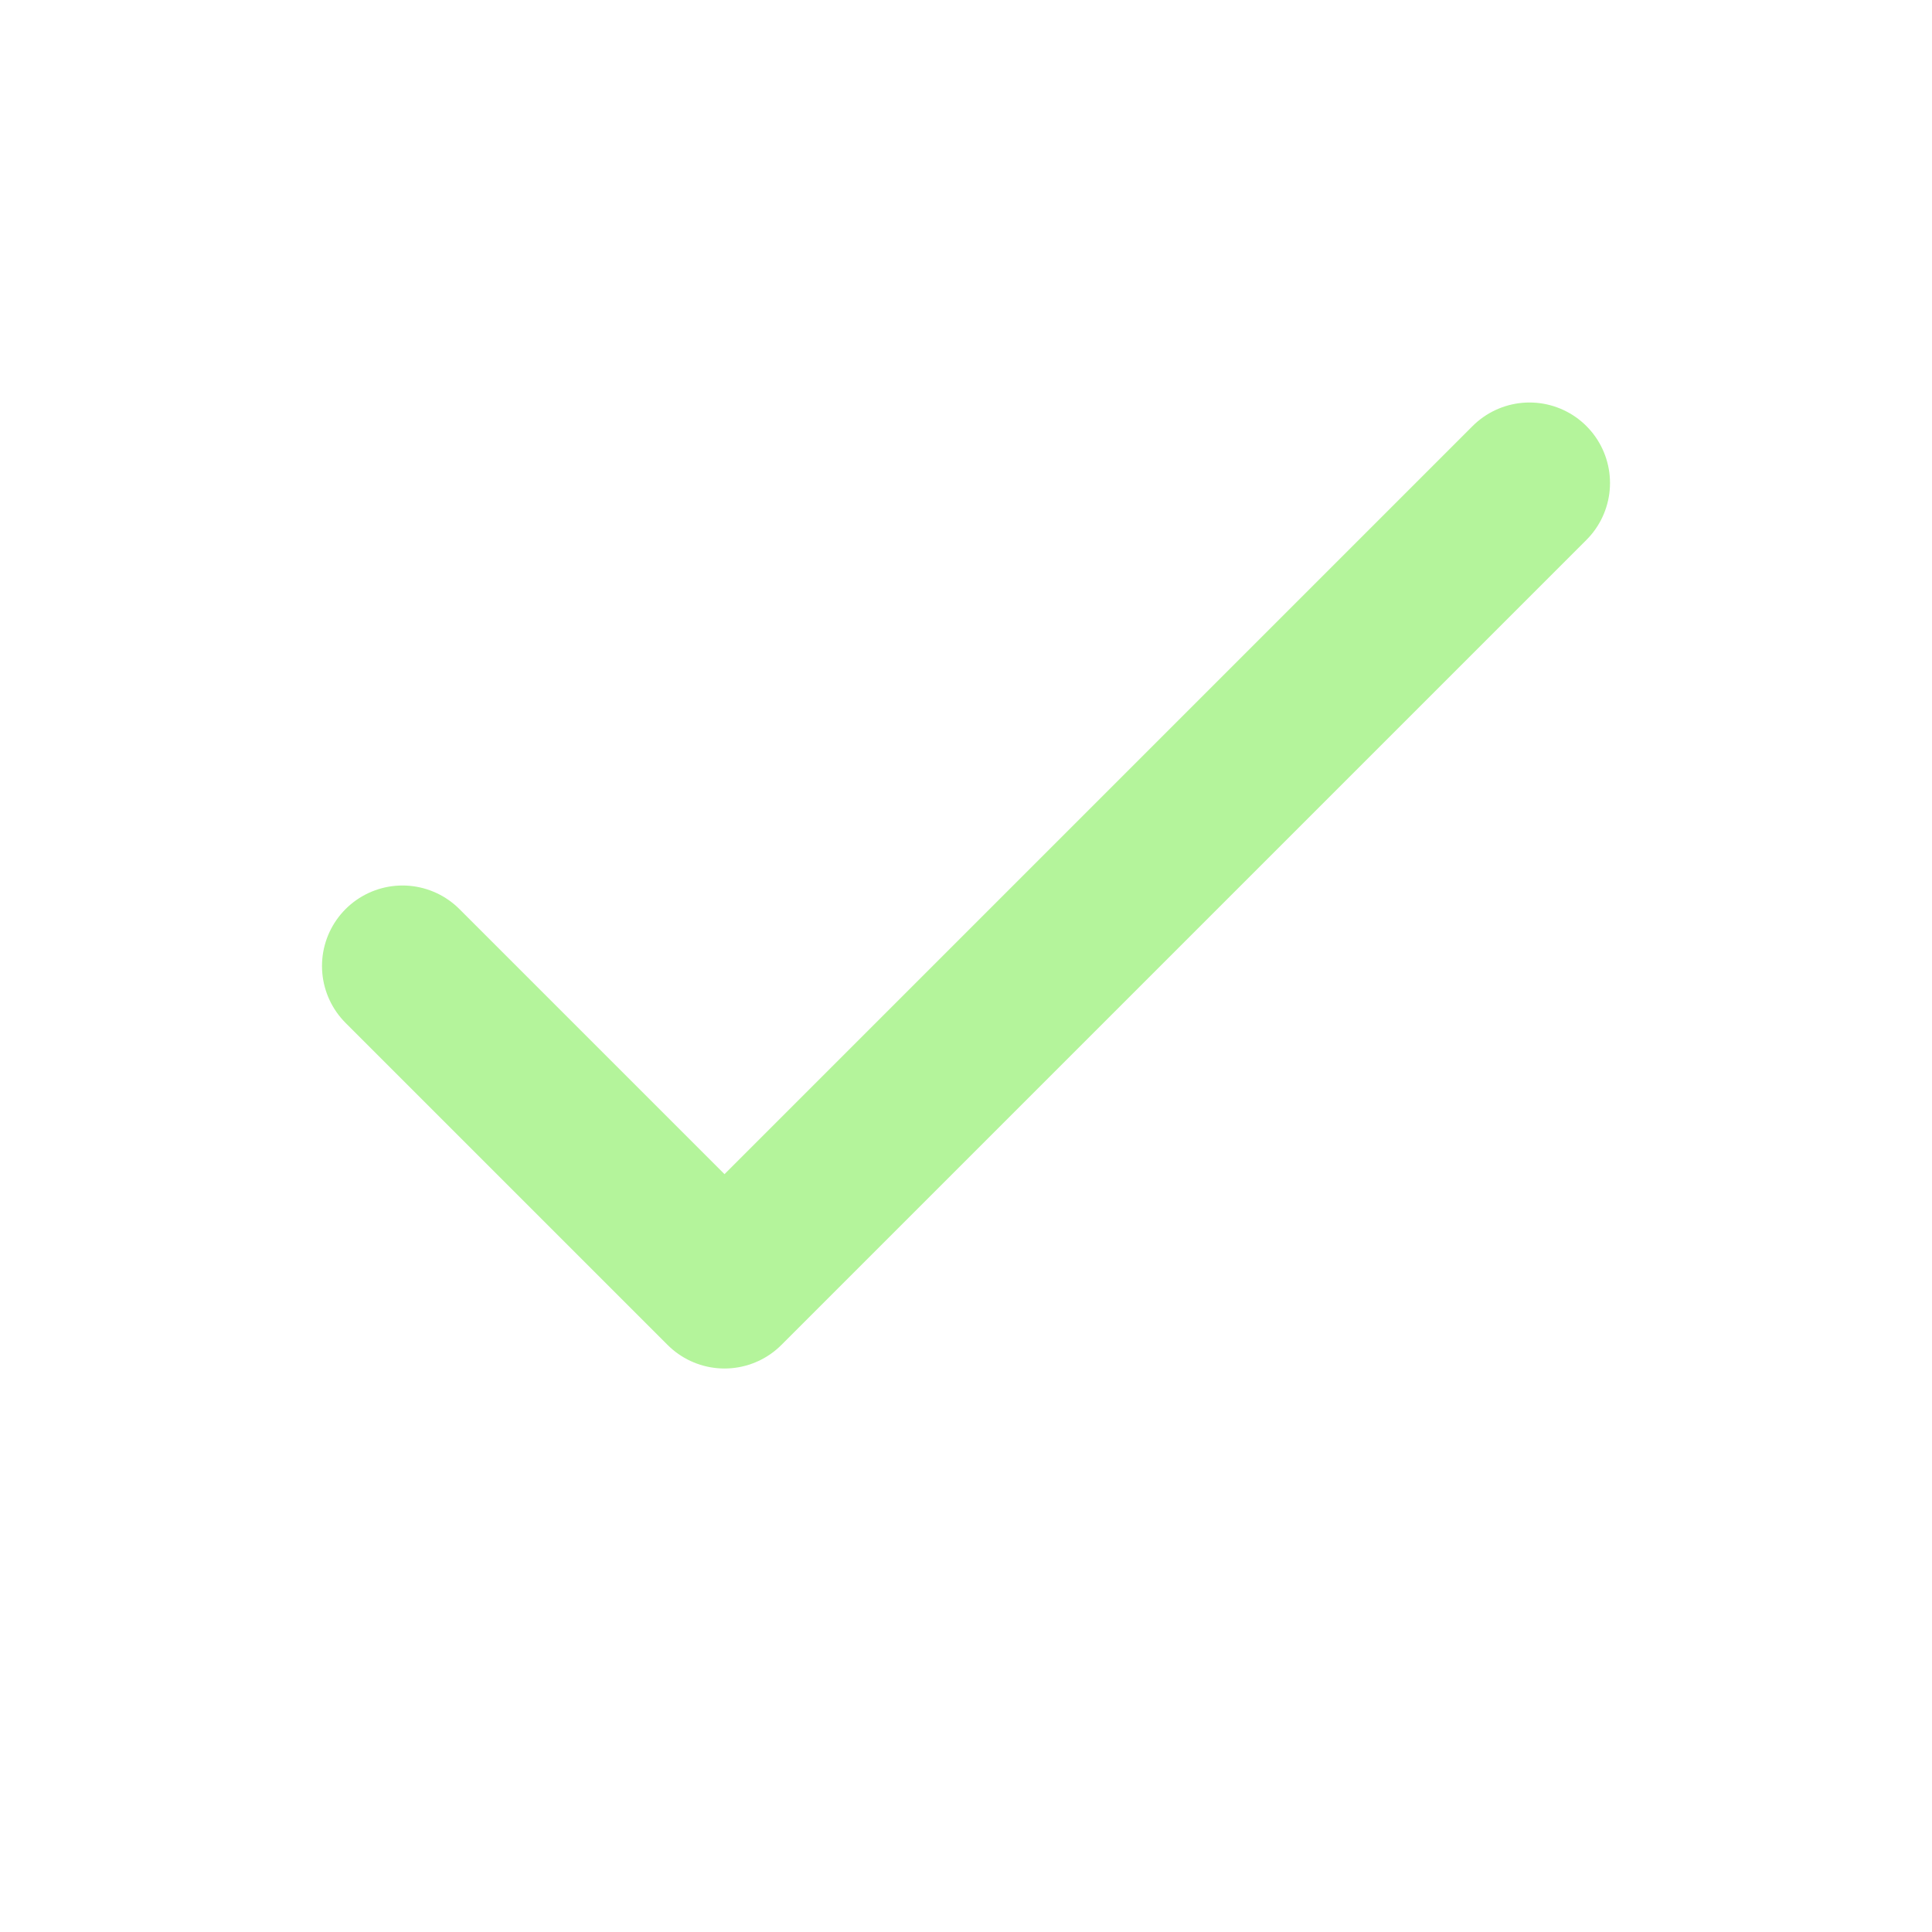
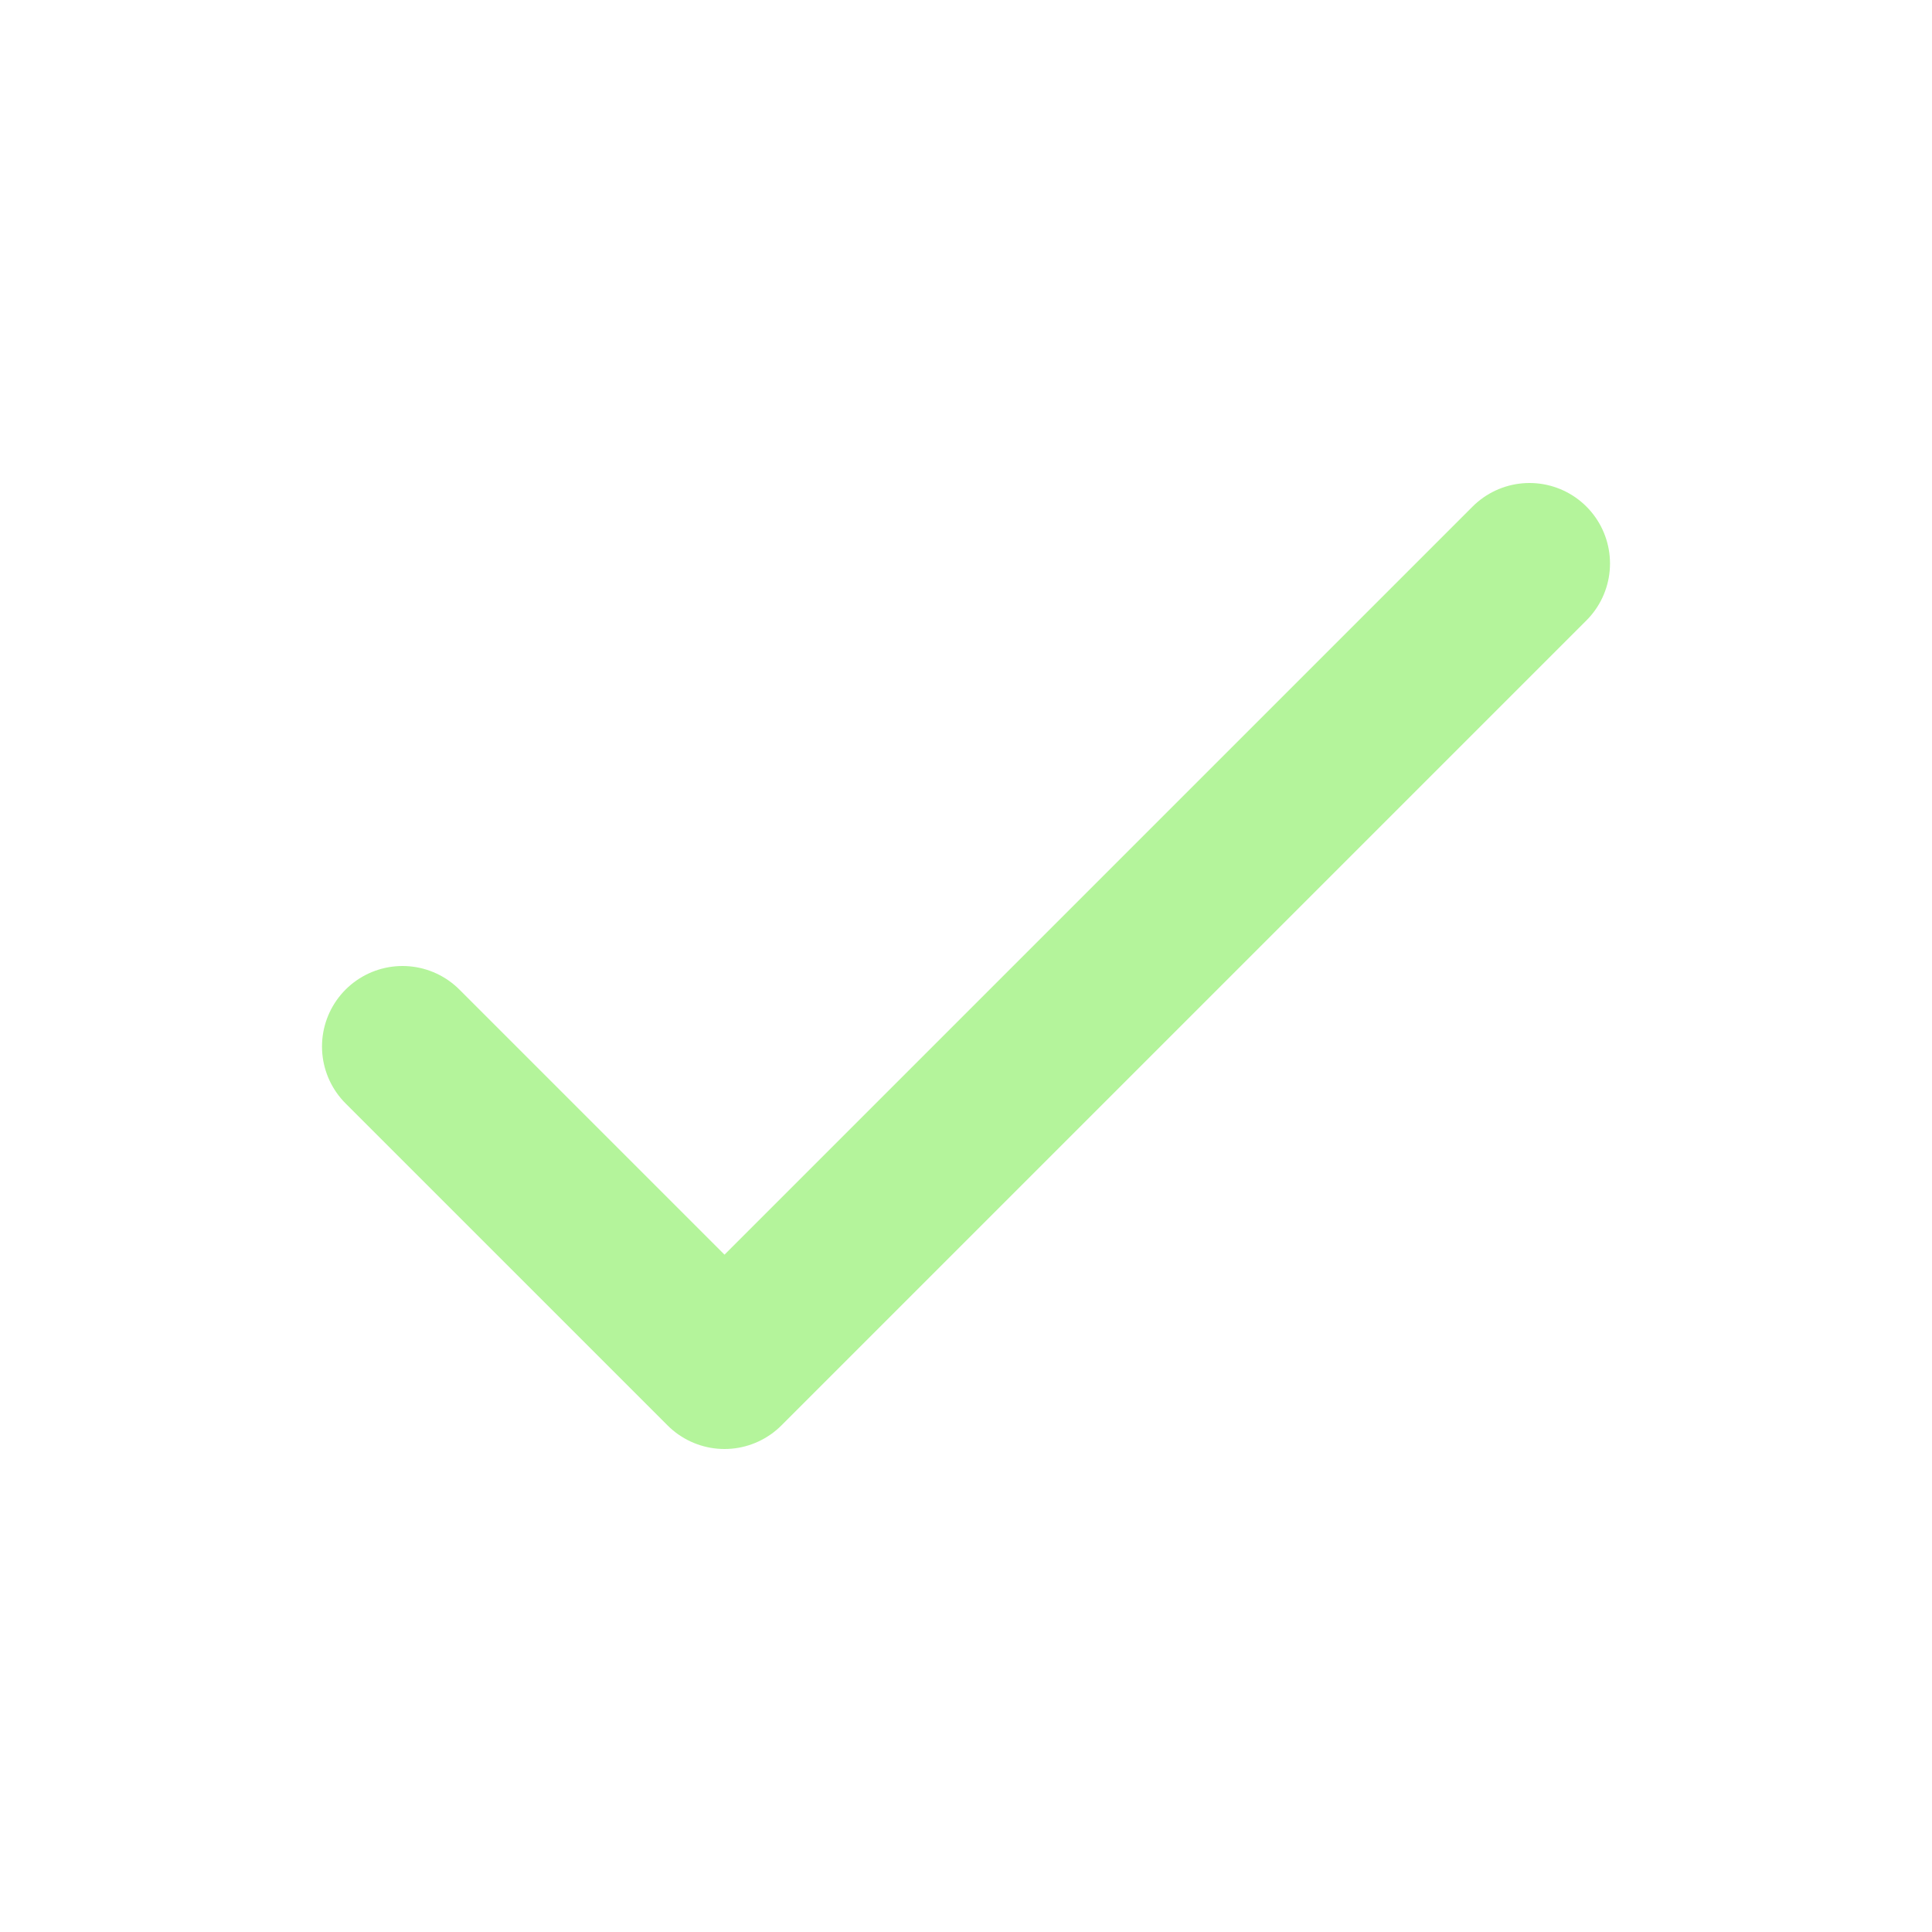
- <svg xmlns="http://www.w3.org/2000/svg" width="24" height="24" viewBox="0 0 24 24" fill="none" stroke="#d3e0d6" stroke-width="1.65" stroke-linecap="round" stroke-linejoin="round">
+ <svg xmlns="http://www.w3.org/2000/svg" width="24" height="24" viewBox="0.000 -1.000 24 24" fill="none" stroke="#d3e0d6" stroke-width="1.65" stroke-linecap="round" stroke-linejoin="round">
  <path d="m5 12 4 4L19 6" stroke="#b4f49b" stroke-width="2" />
</svg>
